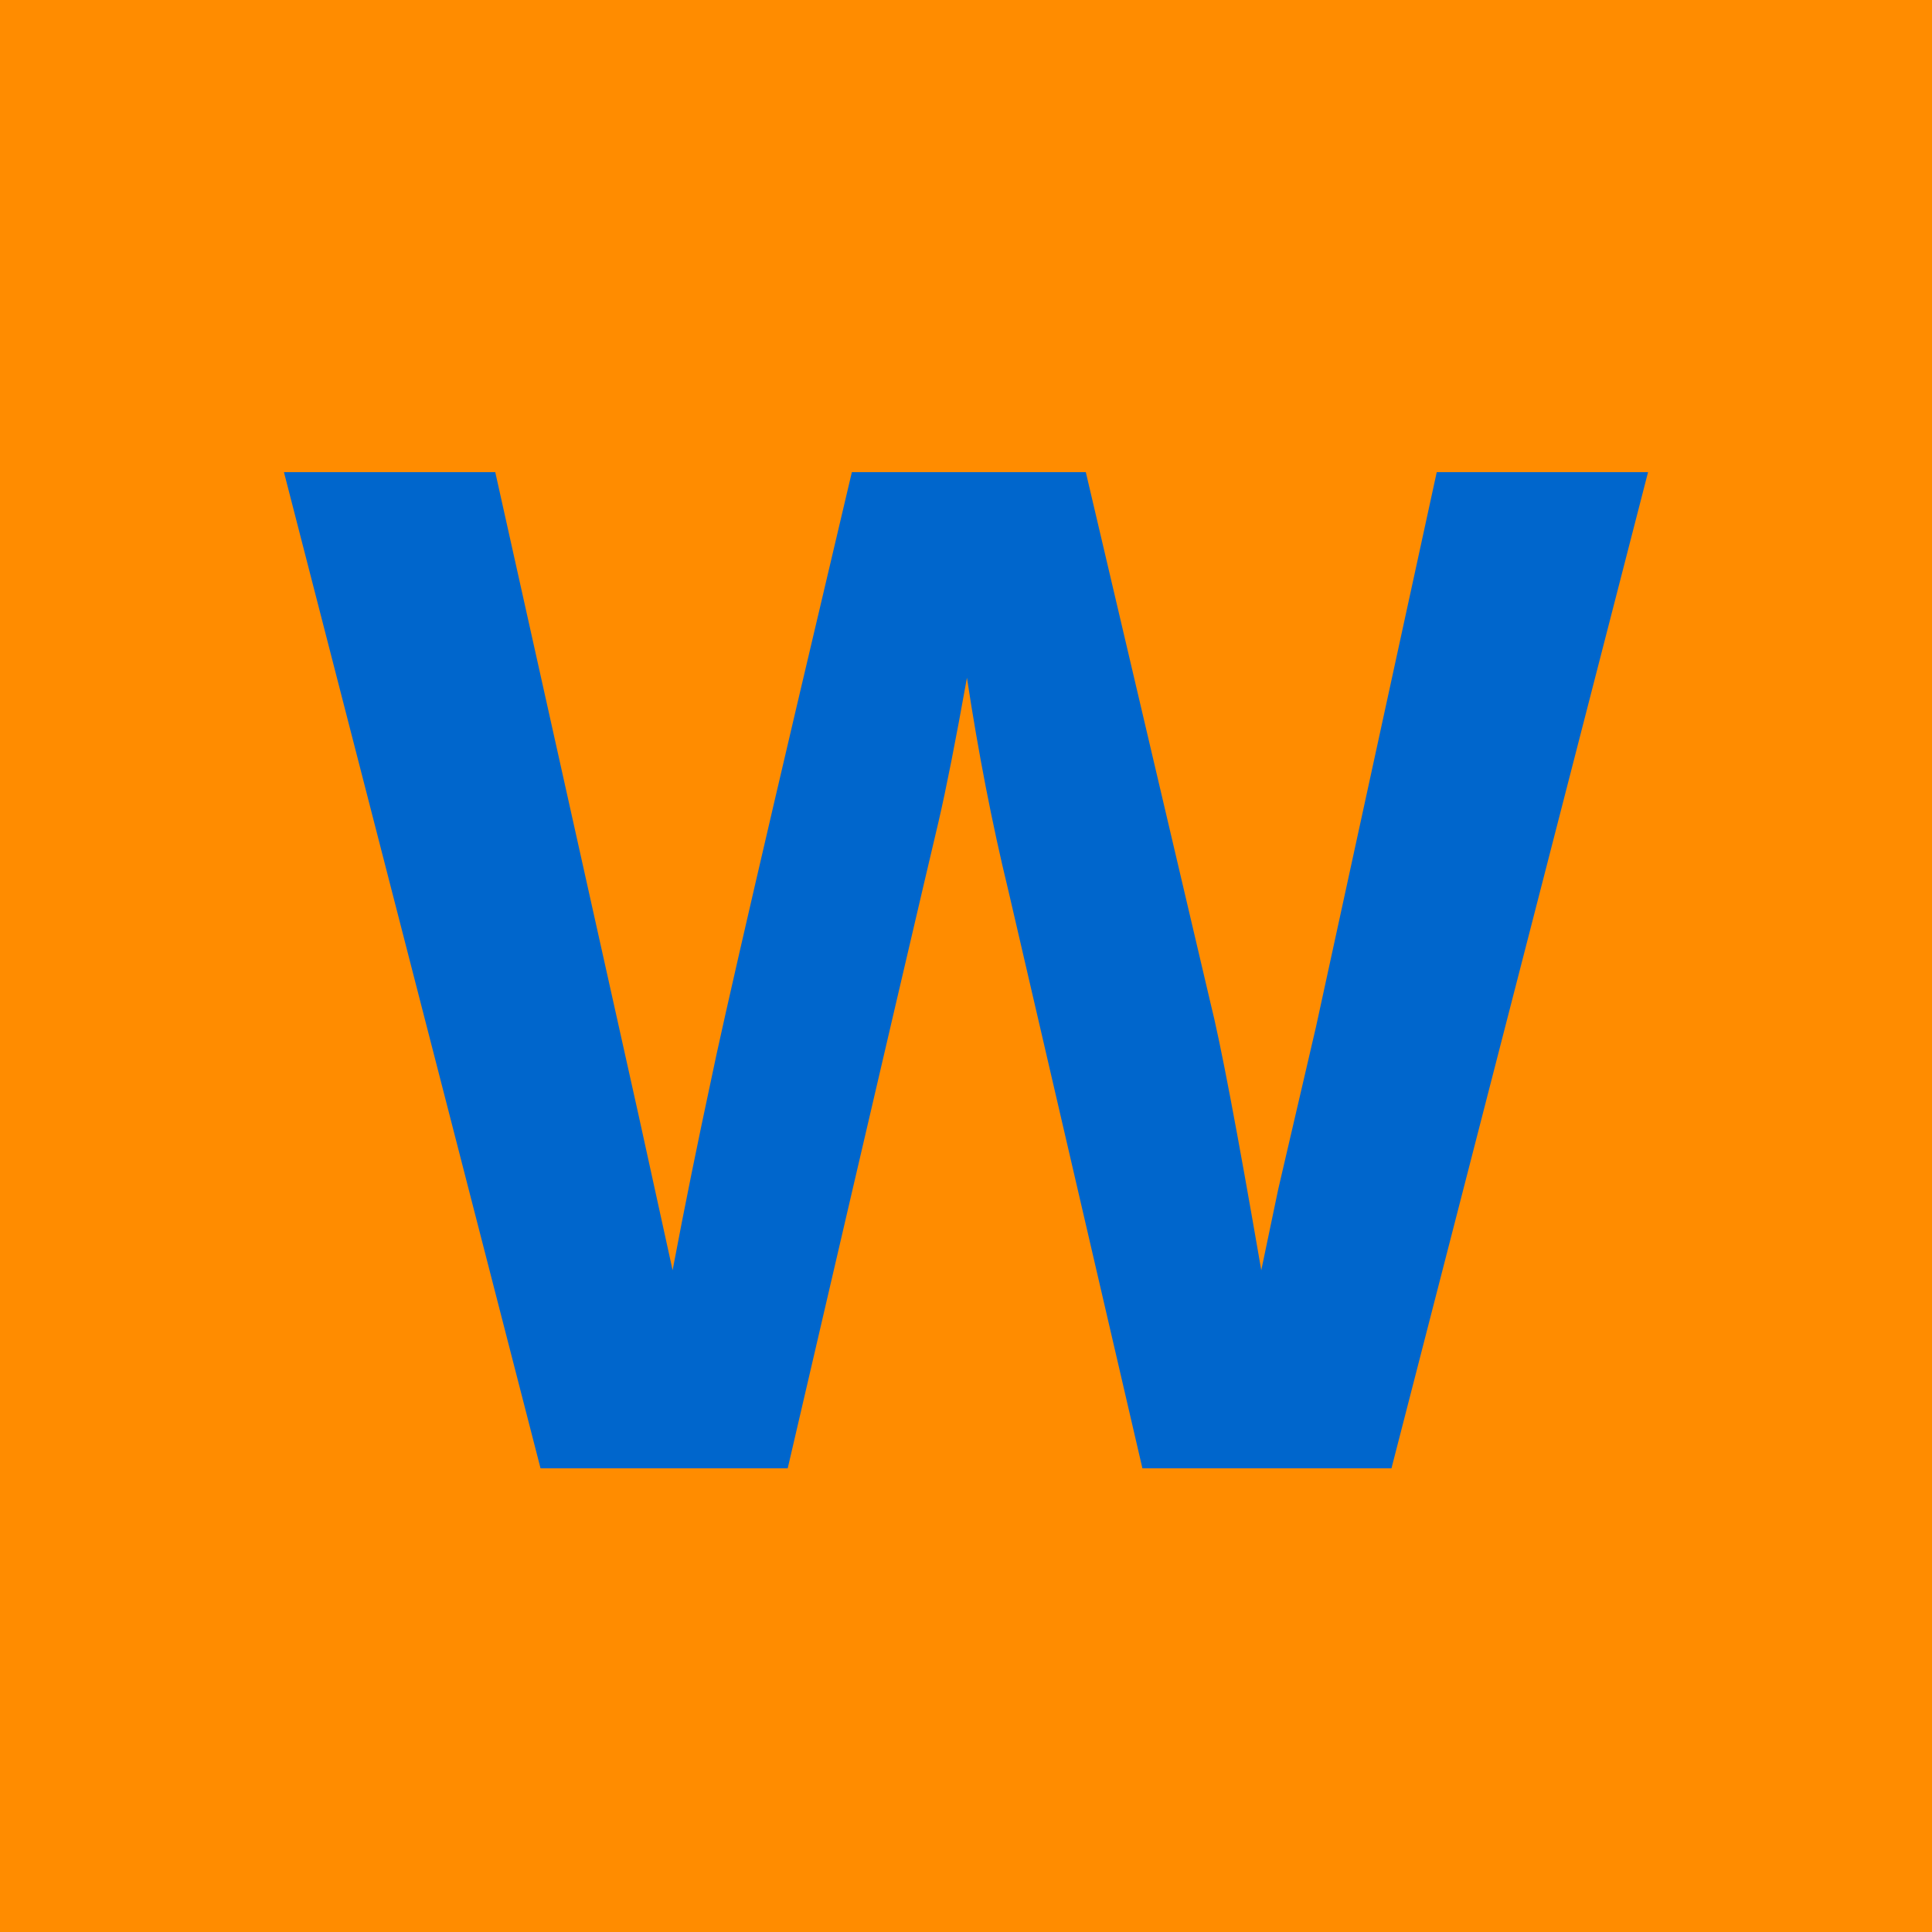
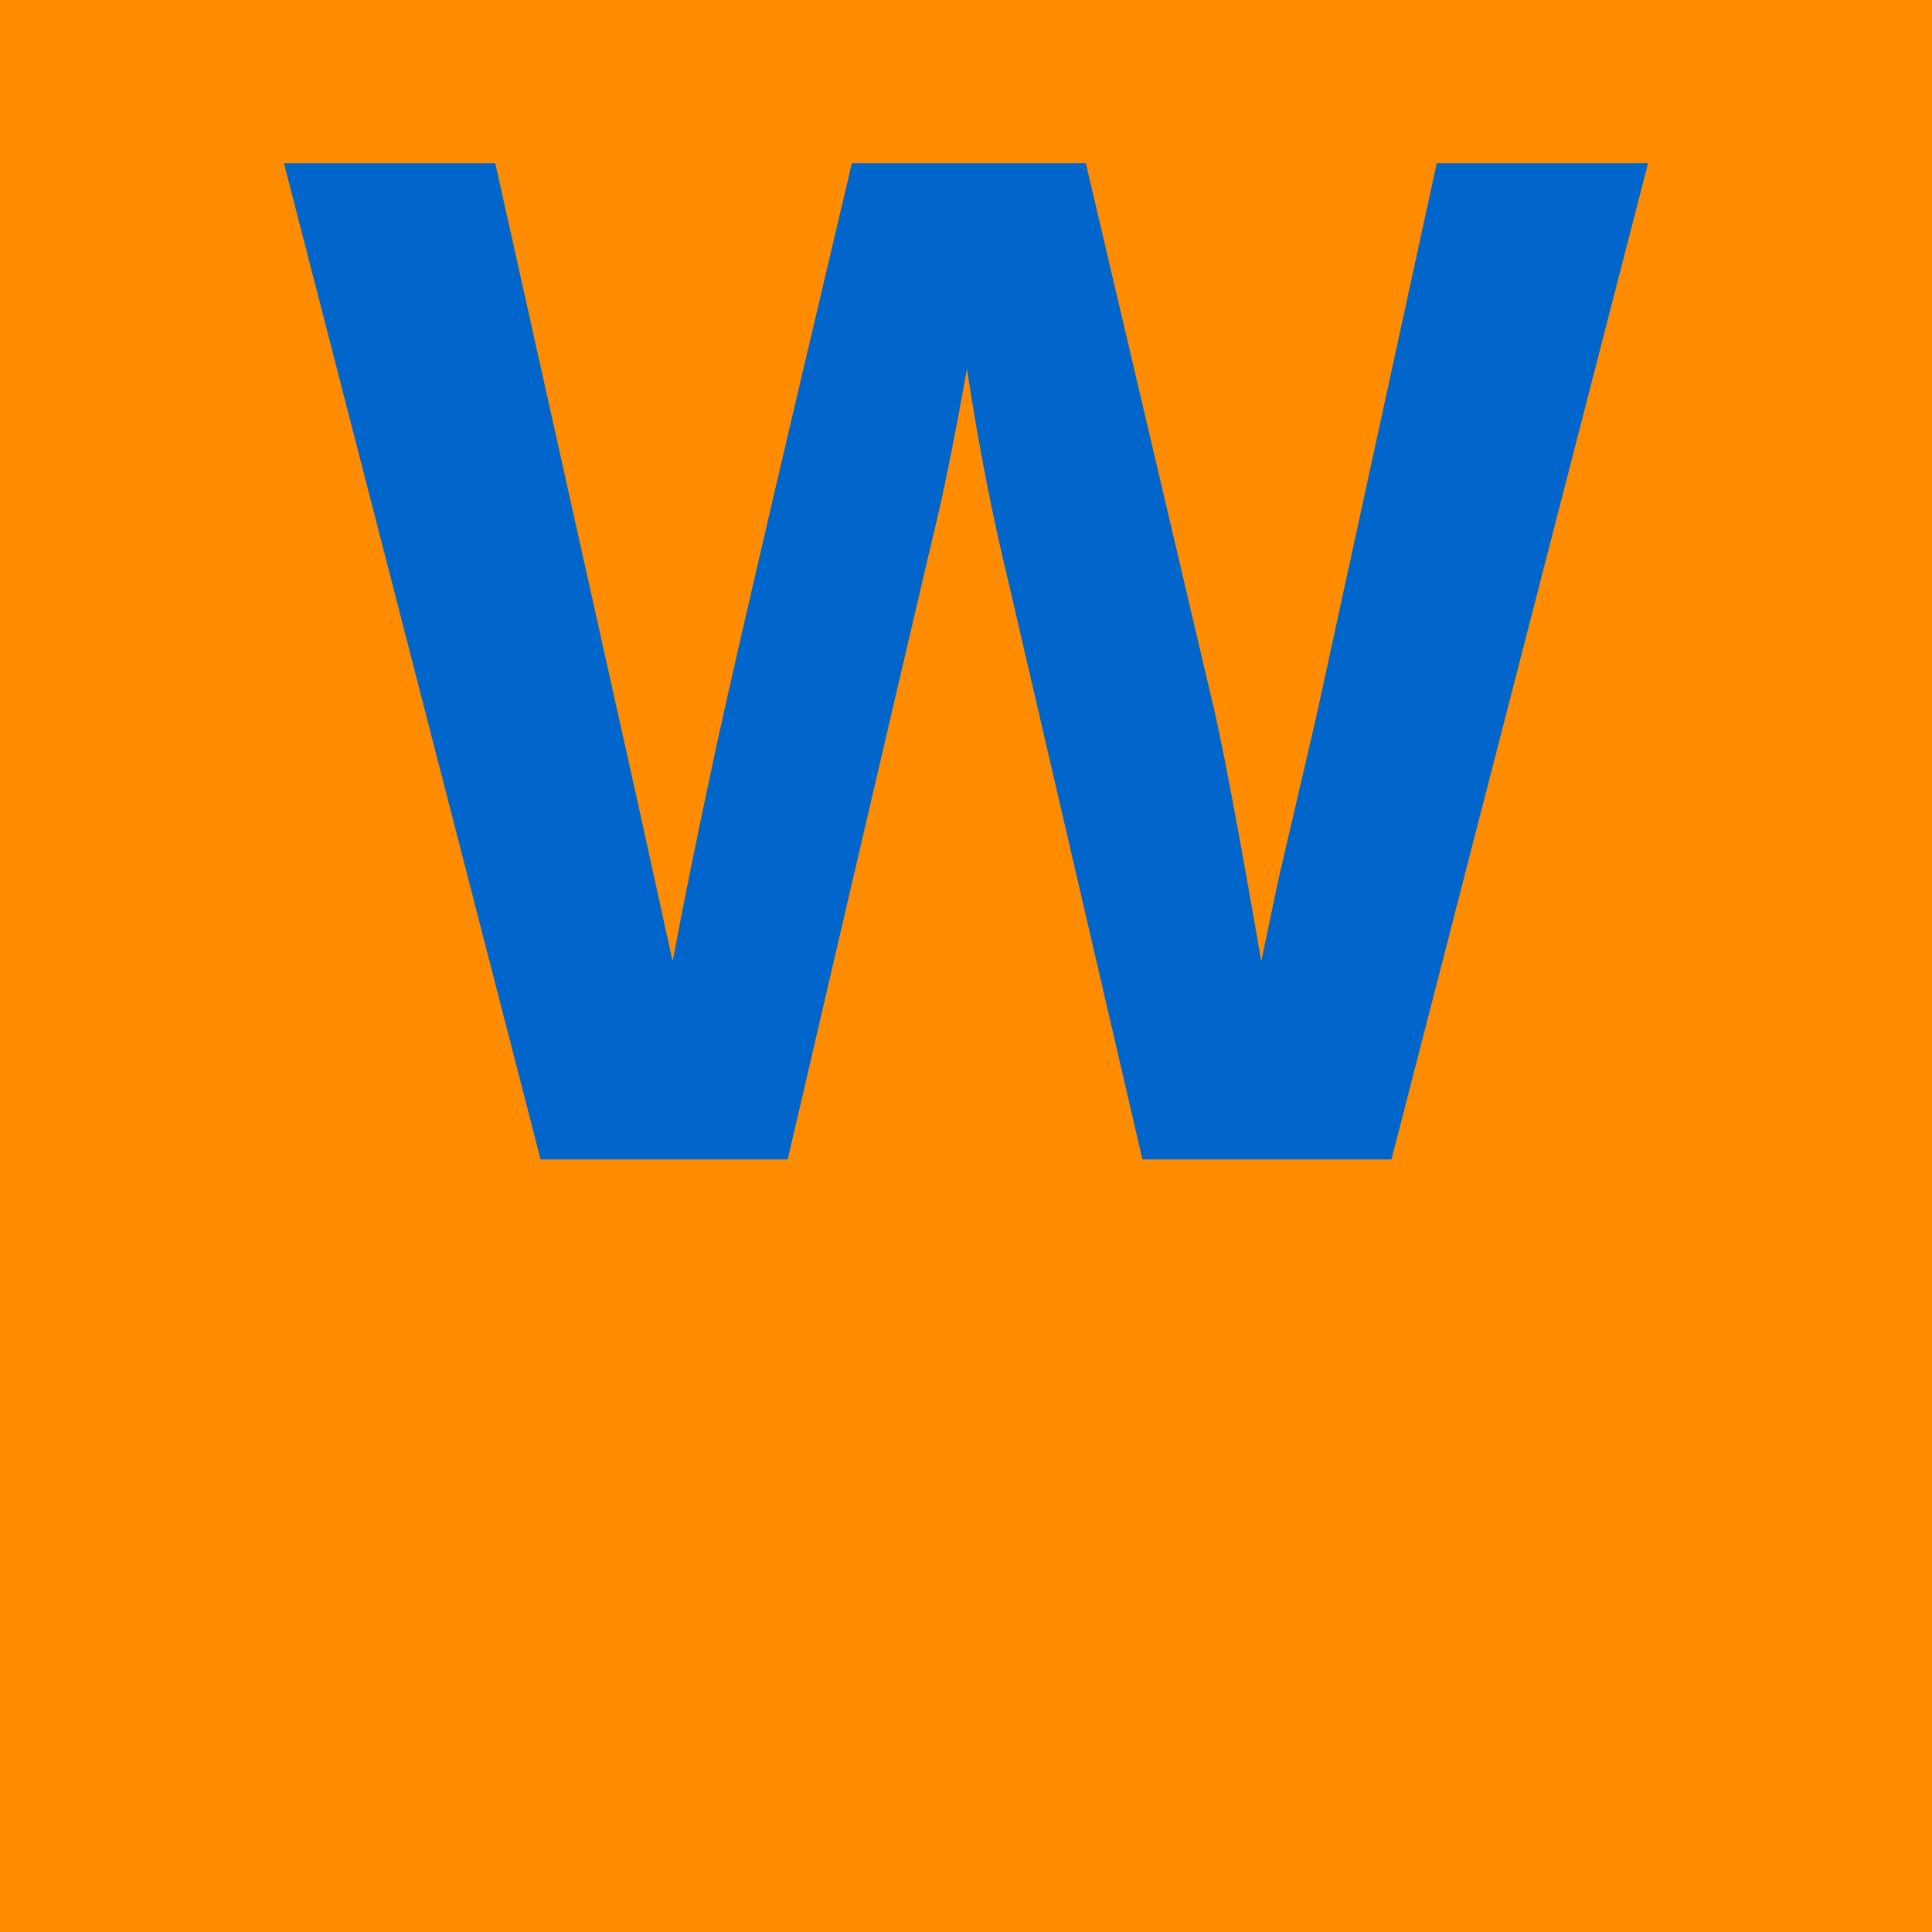
<svg xmlns="http://www.w3.org/2000/svg" width="16" height="16">
  <rect width="16" height="16" fill="#FF8C00" />
-   <text x="50%" y="50%" font-family="Arial, sans-serif" font-size="12" font-weight="bold" fill="#0066CC" text-anchor="middle" dominant-baseline="central">W</text>
+   <text x="50%" y="60%" font-family="Arial, sans-serif" font-size="12" font-weight="bold" fill="#0066CC" text-anchor="middle" dominant-baseline="auto">W</text>
</svg>
